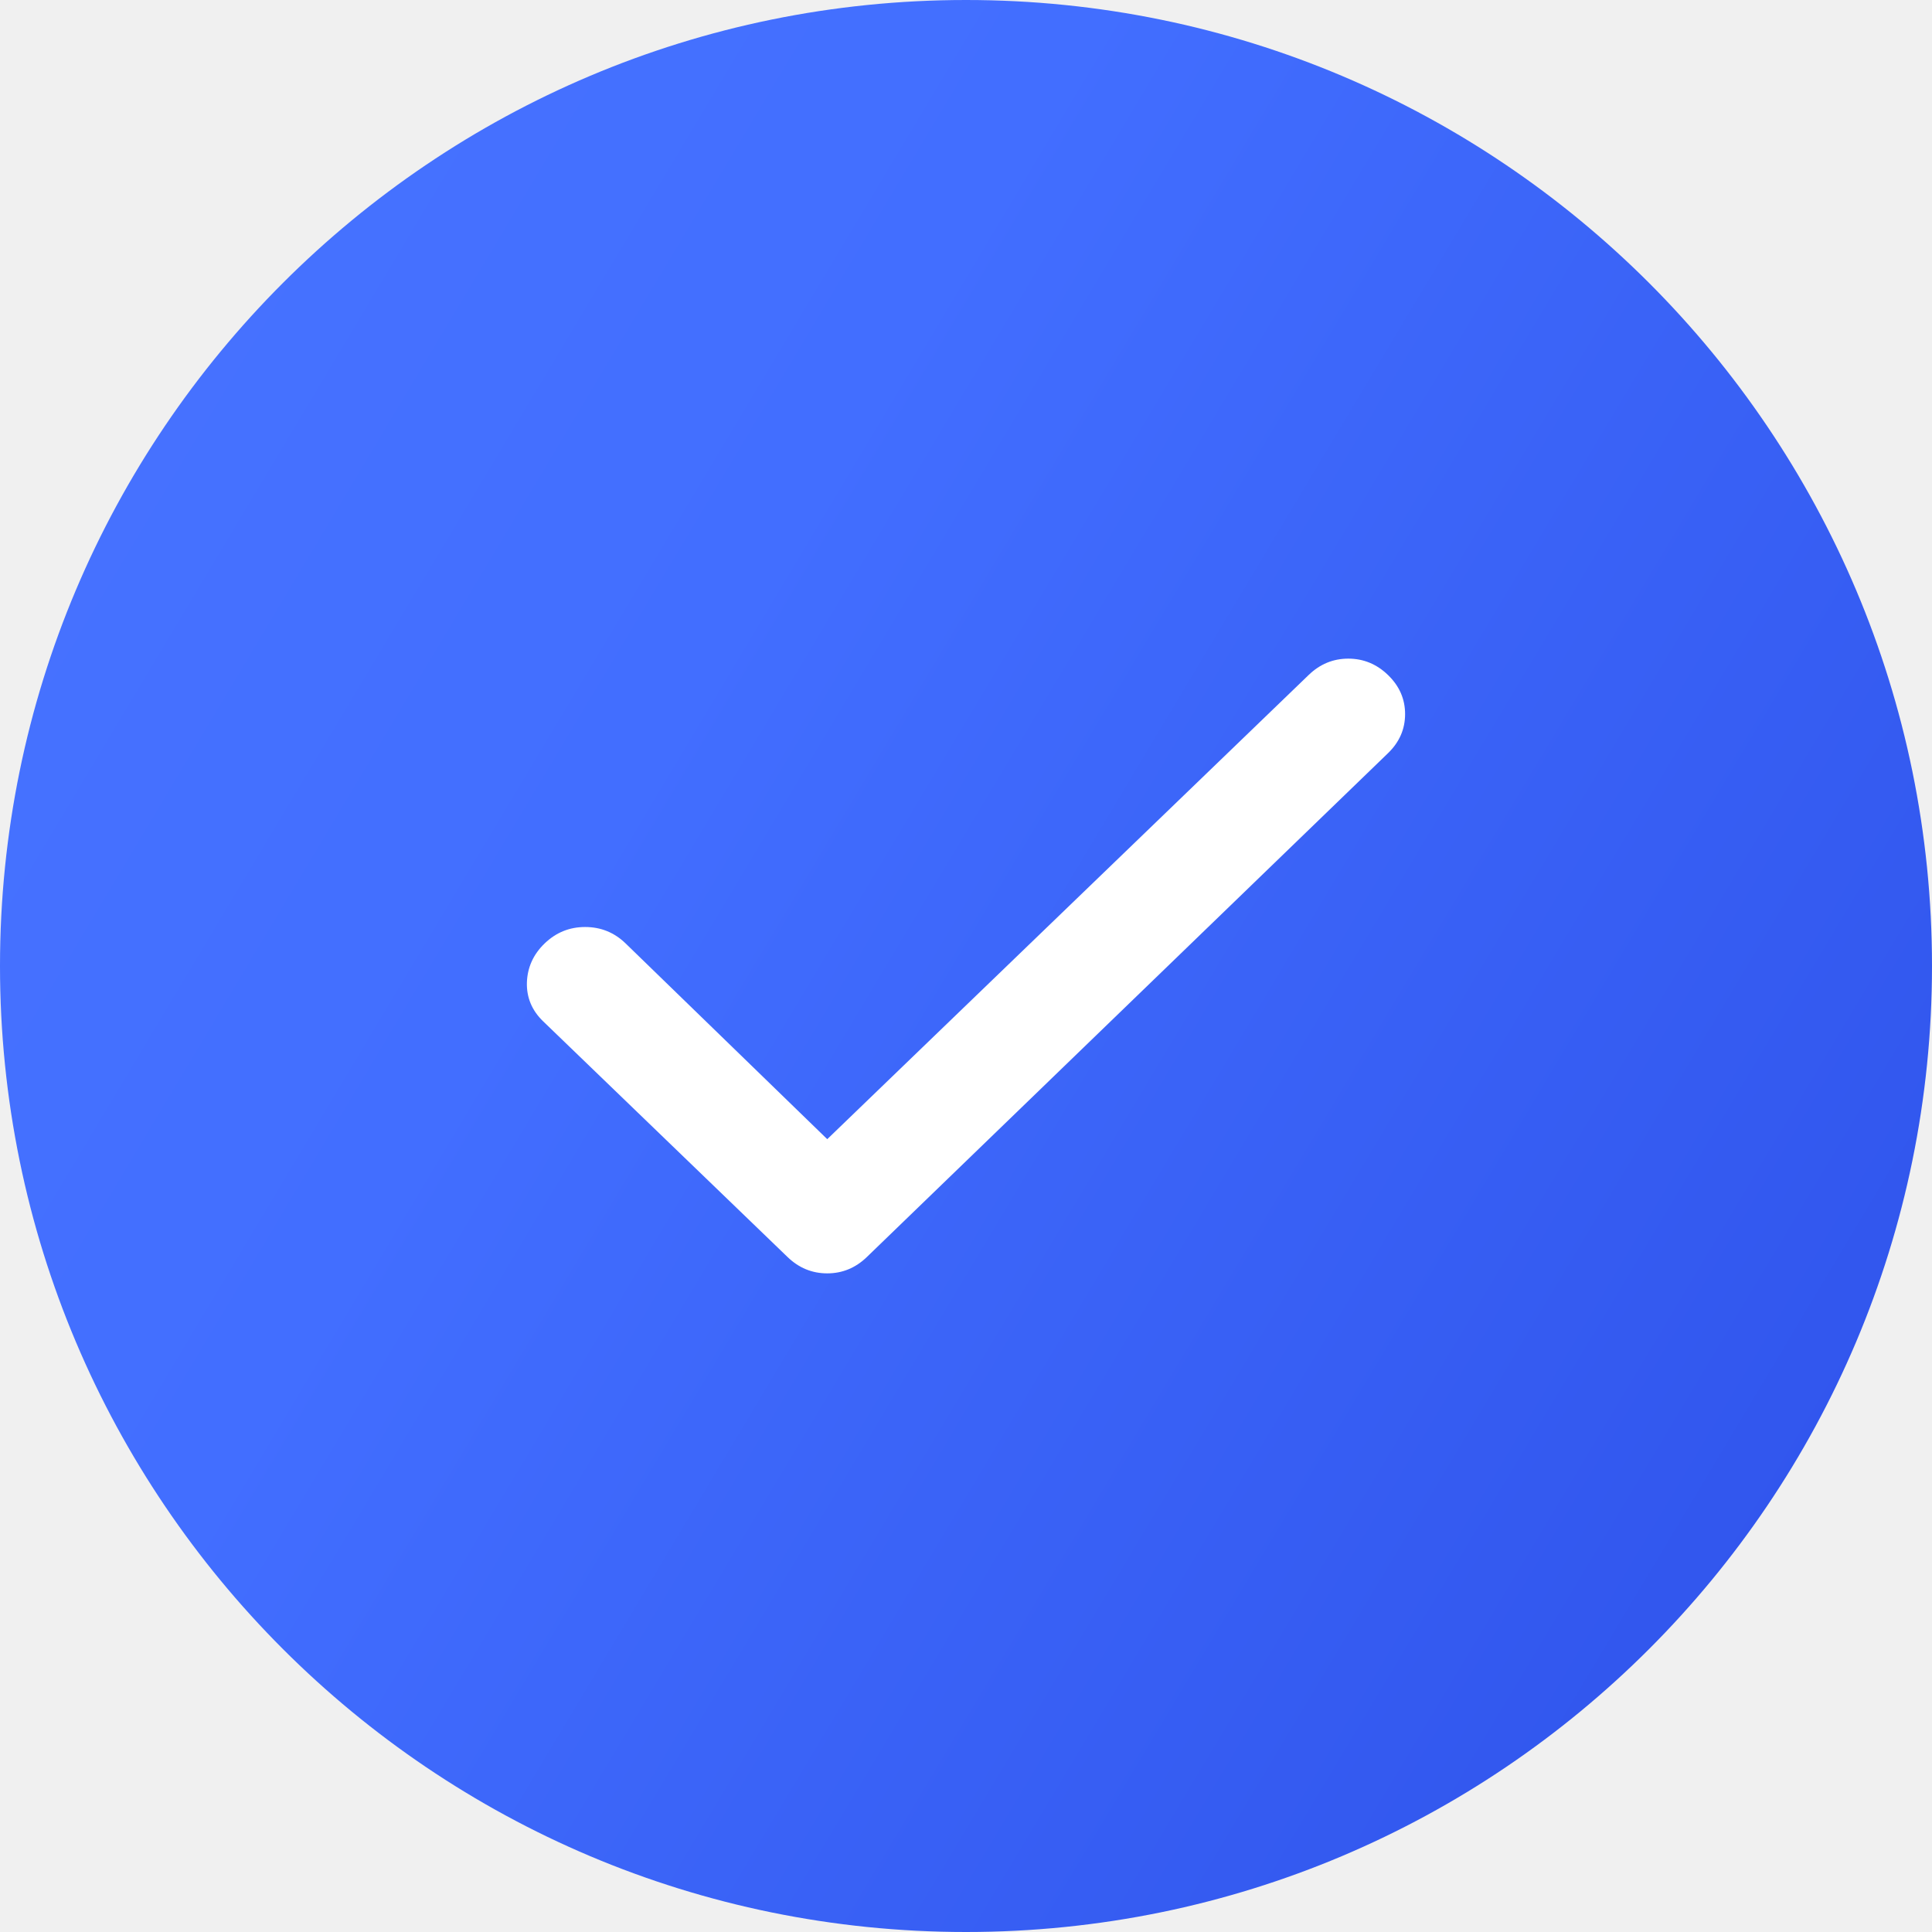
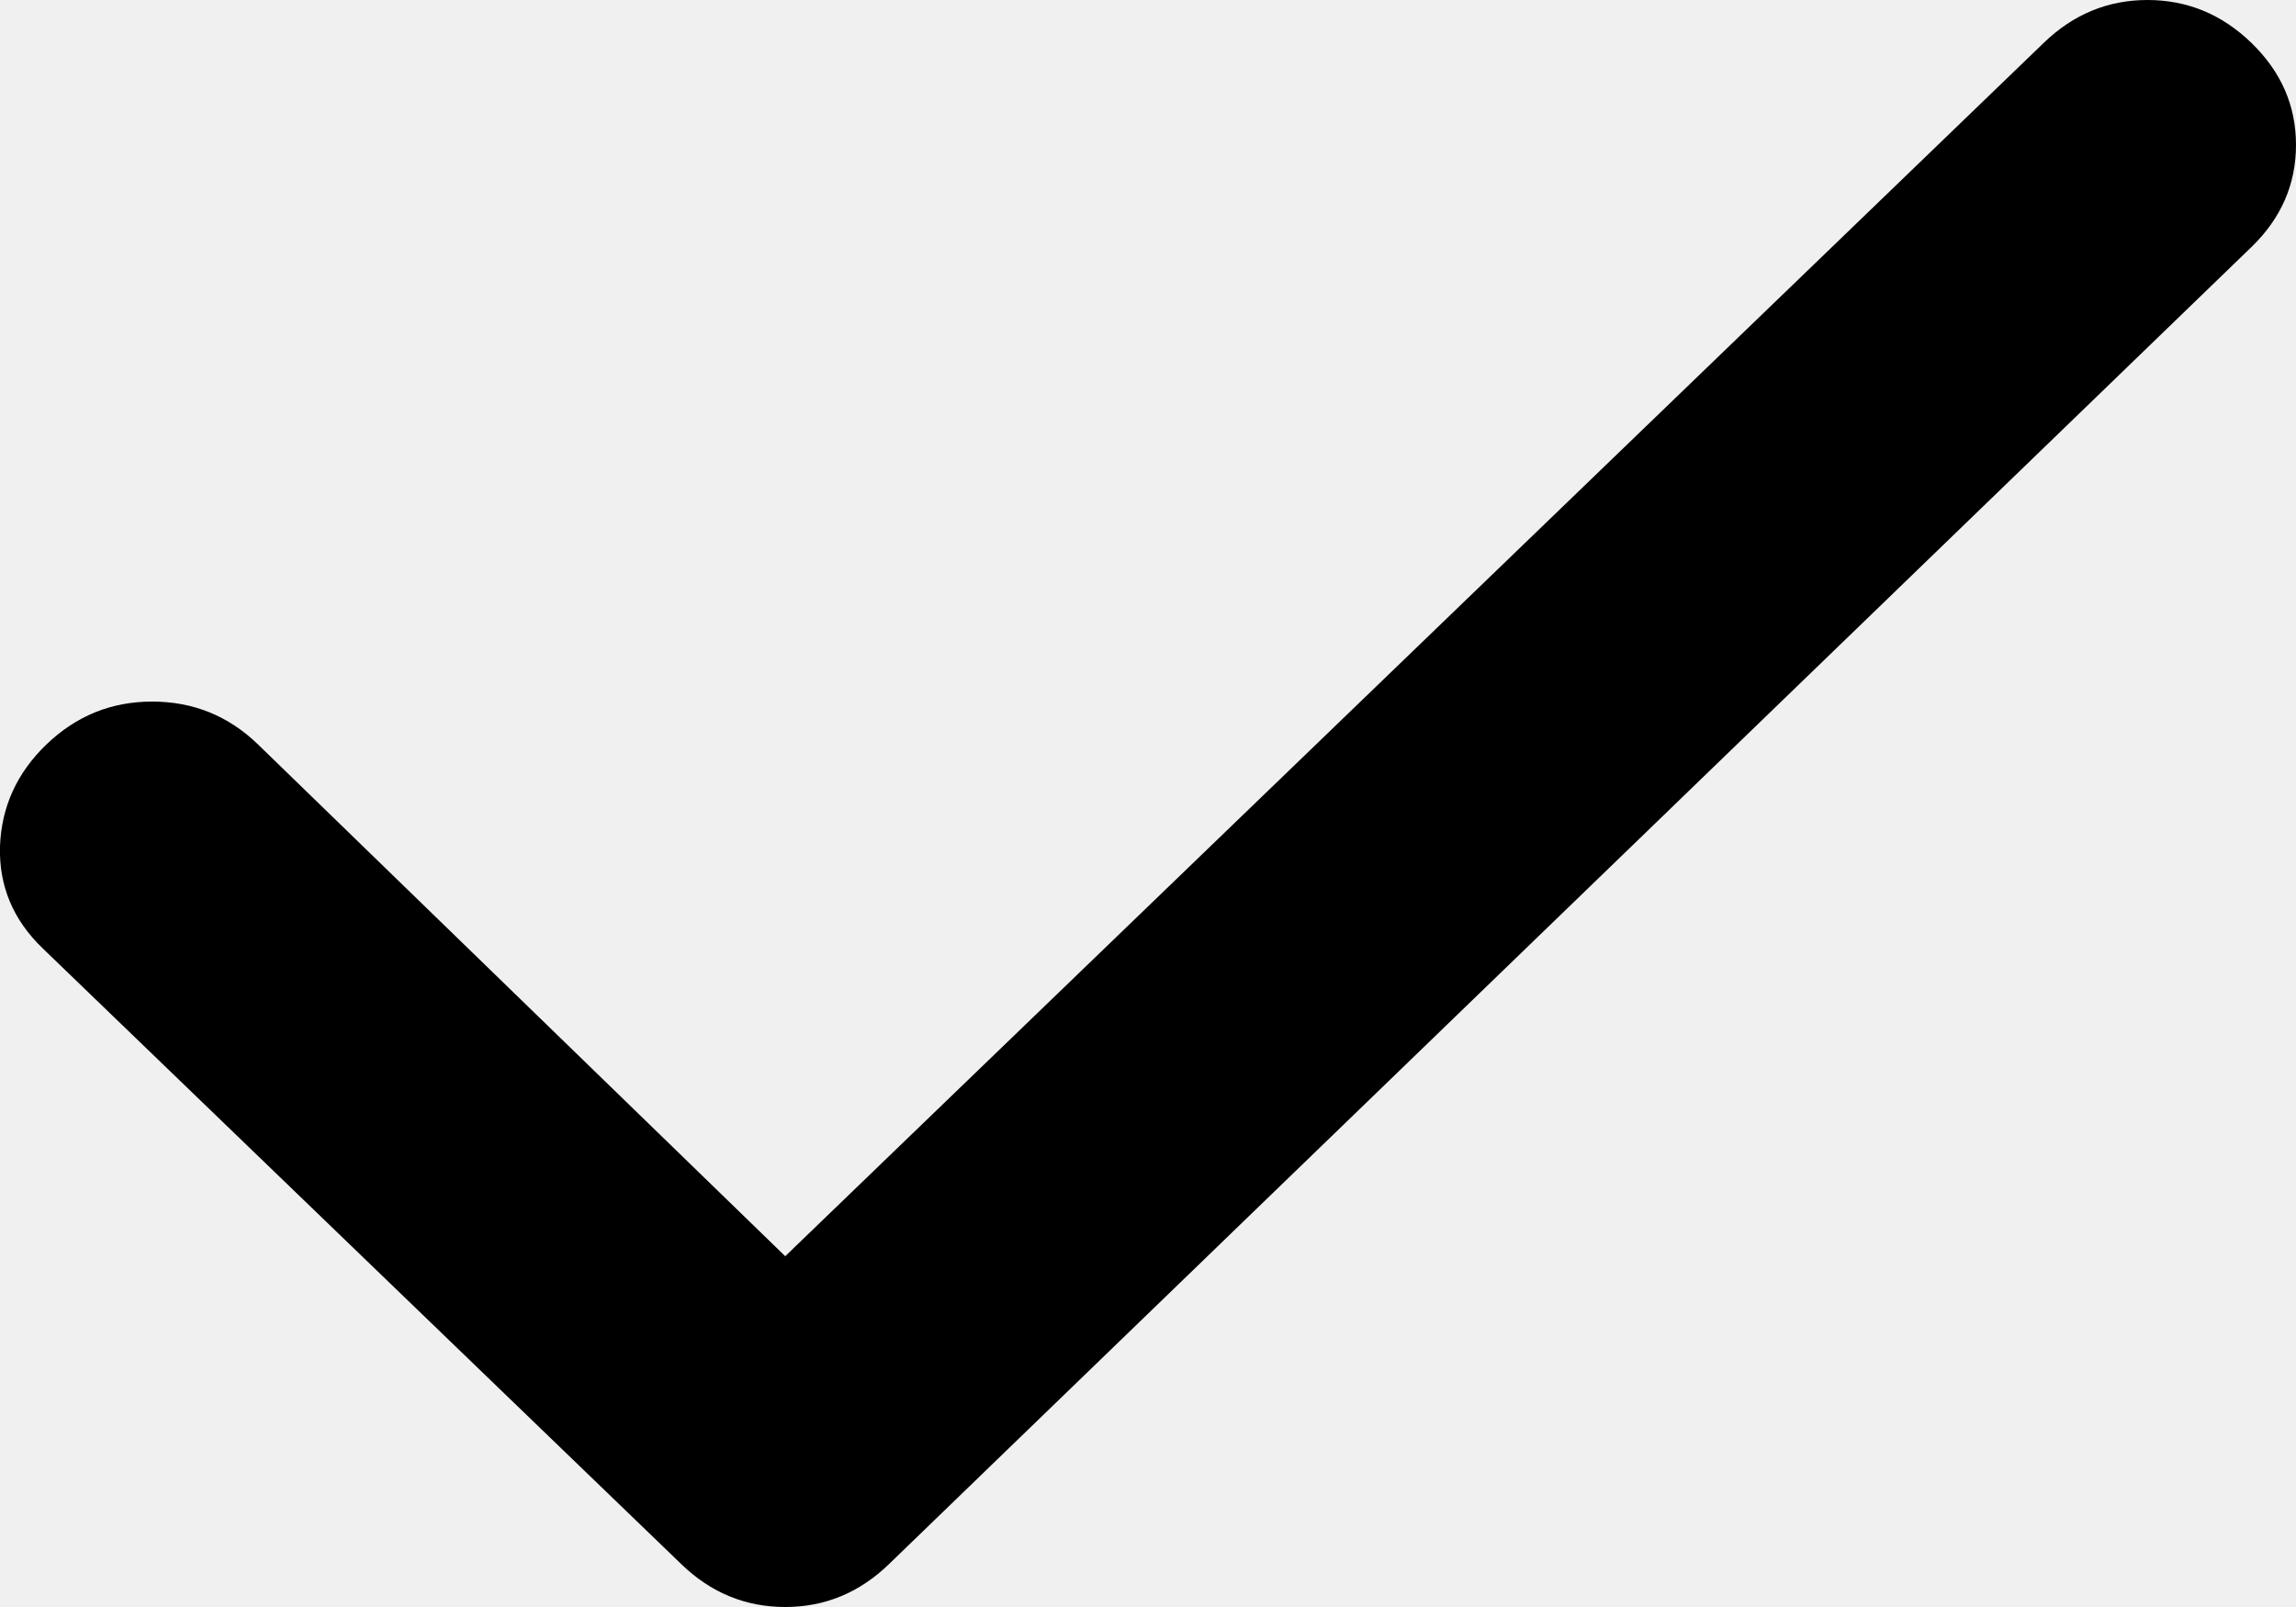
- <svg xmlns="http://www.w3.org/2000/svg" width="22" height="22" viewBox="0 0 22 22" fill="none">
-   <rect width="22" height="22" rx="11" fill="url(#paint0_linear_1670_17689)" />
-   <path d="M9.42 12.972L14.901 7.687C15.03 7.562 15.181 7.5 15.353 7.5C15.526 7.5 15.677 7.562 15.806 7.687C15.935 7.812 16 7.96 16 8.131C16 8.303 15.935 8.451 15.806 8.576L9.872 14.313C9.743 14.438 9.592 14.5 9.42 14.5C9.247 14.5 9.096 14.438 8.967 14.313L6.186 11.631C6.057 11.507 5.995 11.359 6 11.187C6.006 11.016 6.073 10.867 6.202 10.743C6.332 10.618 6.485 10.556 6.663 10.556C6.841 10.556 6.995 10.618 7.124 10.743L9.42 12.972Z" fill="white" />
-   <defs>
-     <linearGradient id="paint0_linear_1670_17689" x1="0" y1="0" x2="25.897" y2="15.482" gradientUnits="userSpaceOnUse">
-       <stop stop-color="#4873FF" />
-       <stop offset="0.356" stop-color="#426EFF" />
-       <stop offset="1" stop-color="#2D50E9" />
-     </linearGradient>
-   </defs>
+ <svg xmlns="http://www.w3.org/2000/svg" width="10" height="7" viewBox="0 0 10 7" fill="none">
+   <path d="M3.42 5.472L8.901 0.187C9.03 0.062 9.181 0 9.353 0C9.526 0 9.677 0.062 9.806 0.187C9.935 0.312 10 0.46 10 0.631C10 0.803 9.935 0.951 9.806 1.076L3.872 6.813C3.743 6.938 3.592 7 3.42 7C3.247 7 3.096 6.938 2.967 6.813L0.186 4.131C0.057 4.007 -0.005 3.859 0 3.687C0.006 3.516 0.073 3.367 0.202 3.243C0.332 3.118 0.485 3.056 0.663 3.056C0.841 3.056 0.995 3.118 1.124 3.243L3.42 5.472Z" fill="currentColor" />
</svg>
